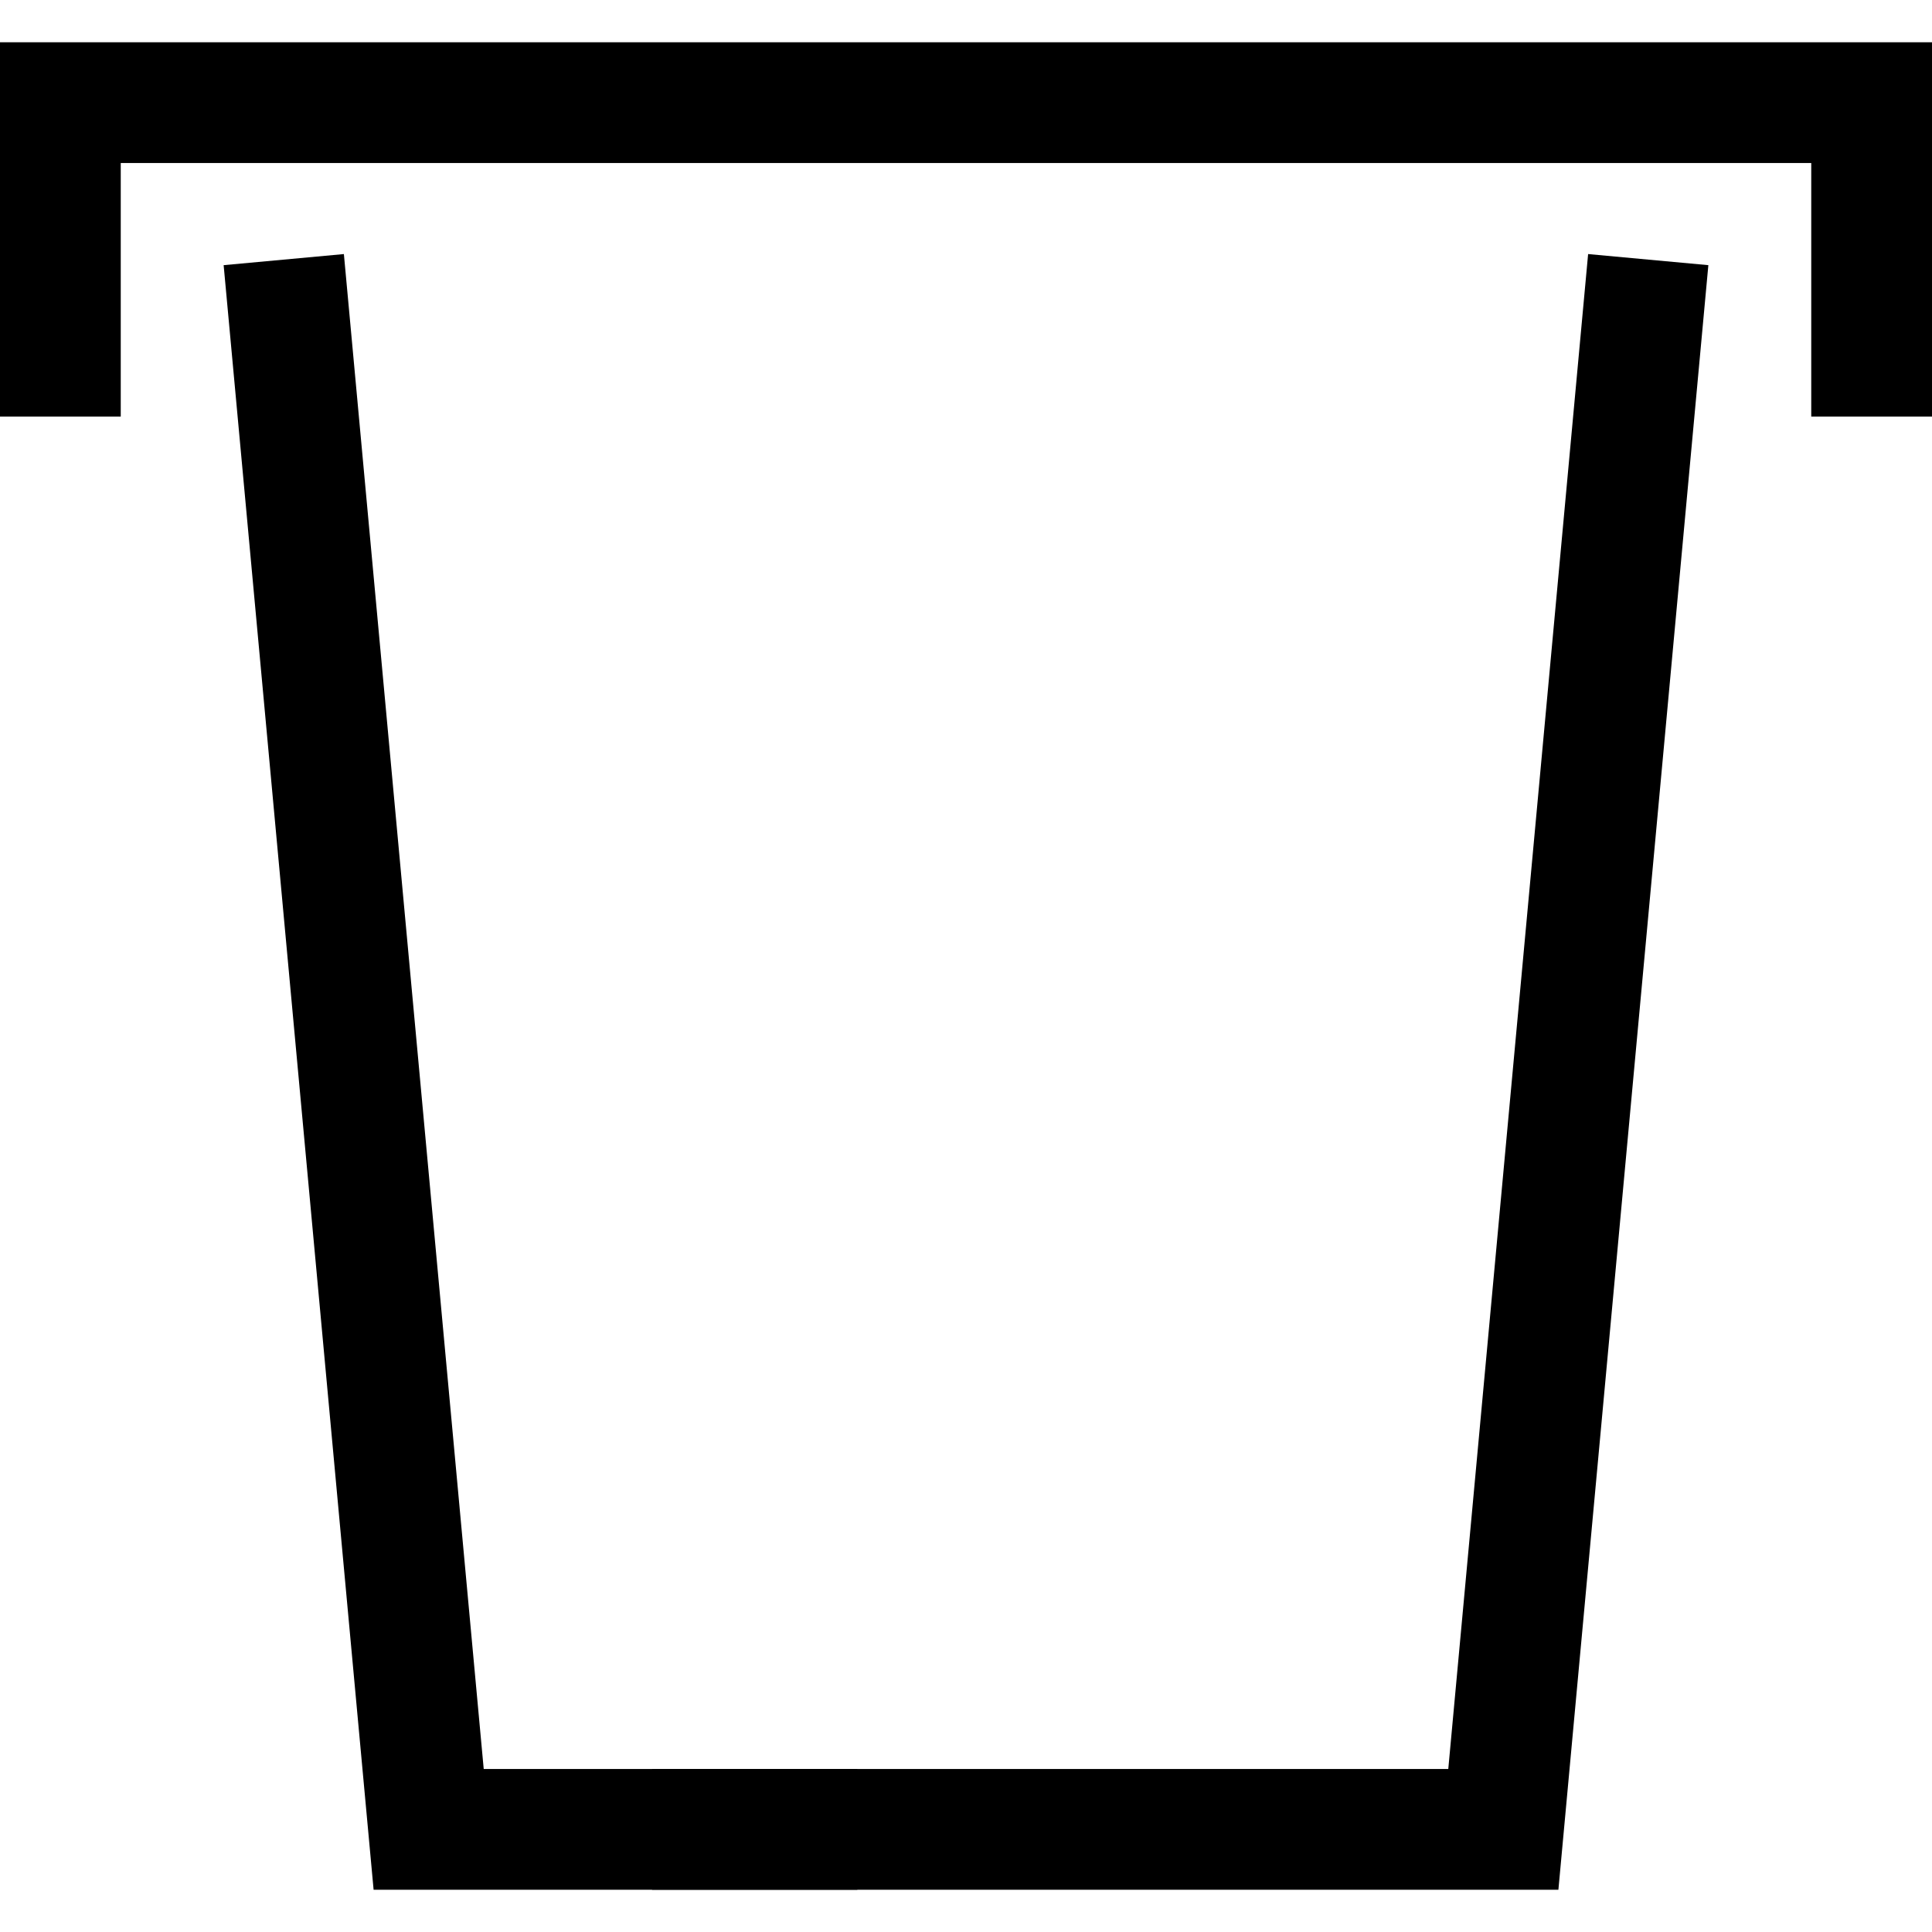
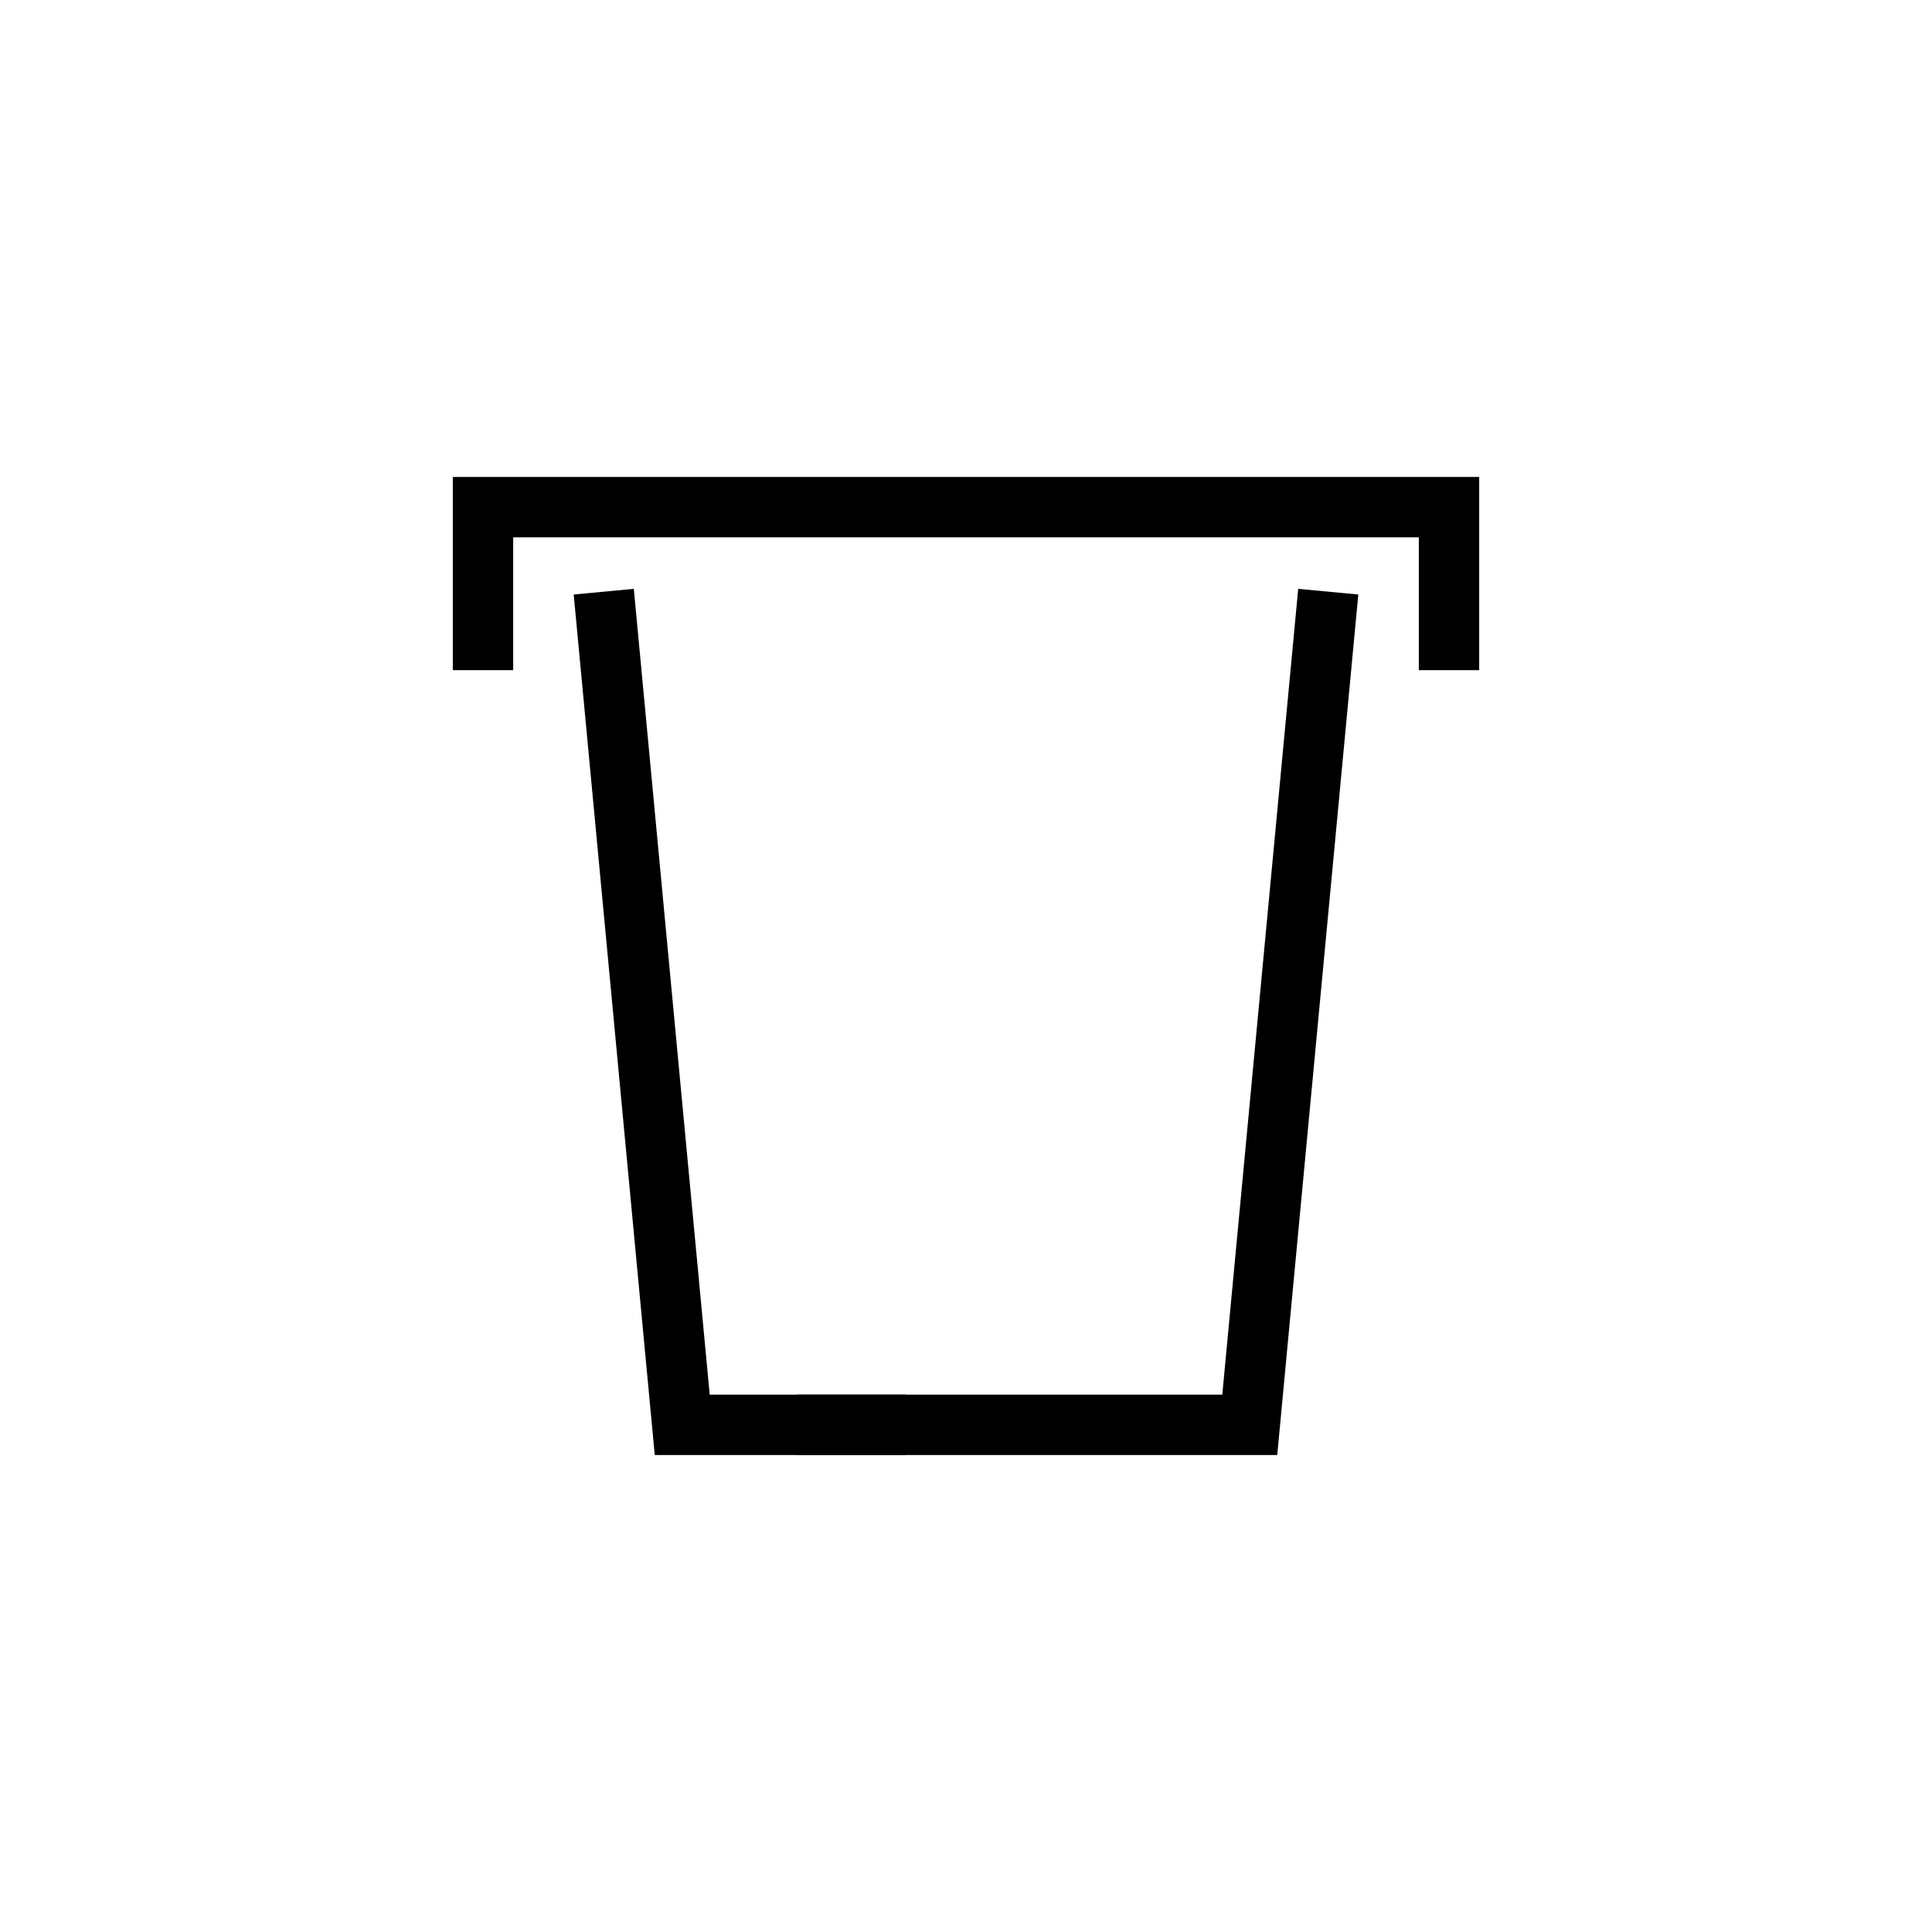
<svg xmlns="http://www.w3.org/2000/svg" viewBox="0 0 32 32">
-   <polyline points="31,6.9 31,1.7 1,1.7 1,6.9" fill="none" stroke="black" stroke-width="2" />
-   <polyline points="4.7,4.3 7.1,30.3 14.2,30.3" fill="none" stroke="black" stroke-width="2" />
-   <polyline points="27.3,4.3 24.9,30.3 10.8,30.3" fill="none" stroke="black" stroke-width="2" />
+   <polyline points="24,11.1 24,8.4 8,8.4 8,11.1" fill="none" stroke="black" stroke-width="1" />
+   <polyline points="10,9.8 11.3,23.6 15,23.6" fill="none" stroke="black" stroke-width="1" />
+   <polyline points="22,9.8 20.7,23.6 13.2,23.6" fill="none" stroke="black" stroke-width="1" />
</svg>
